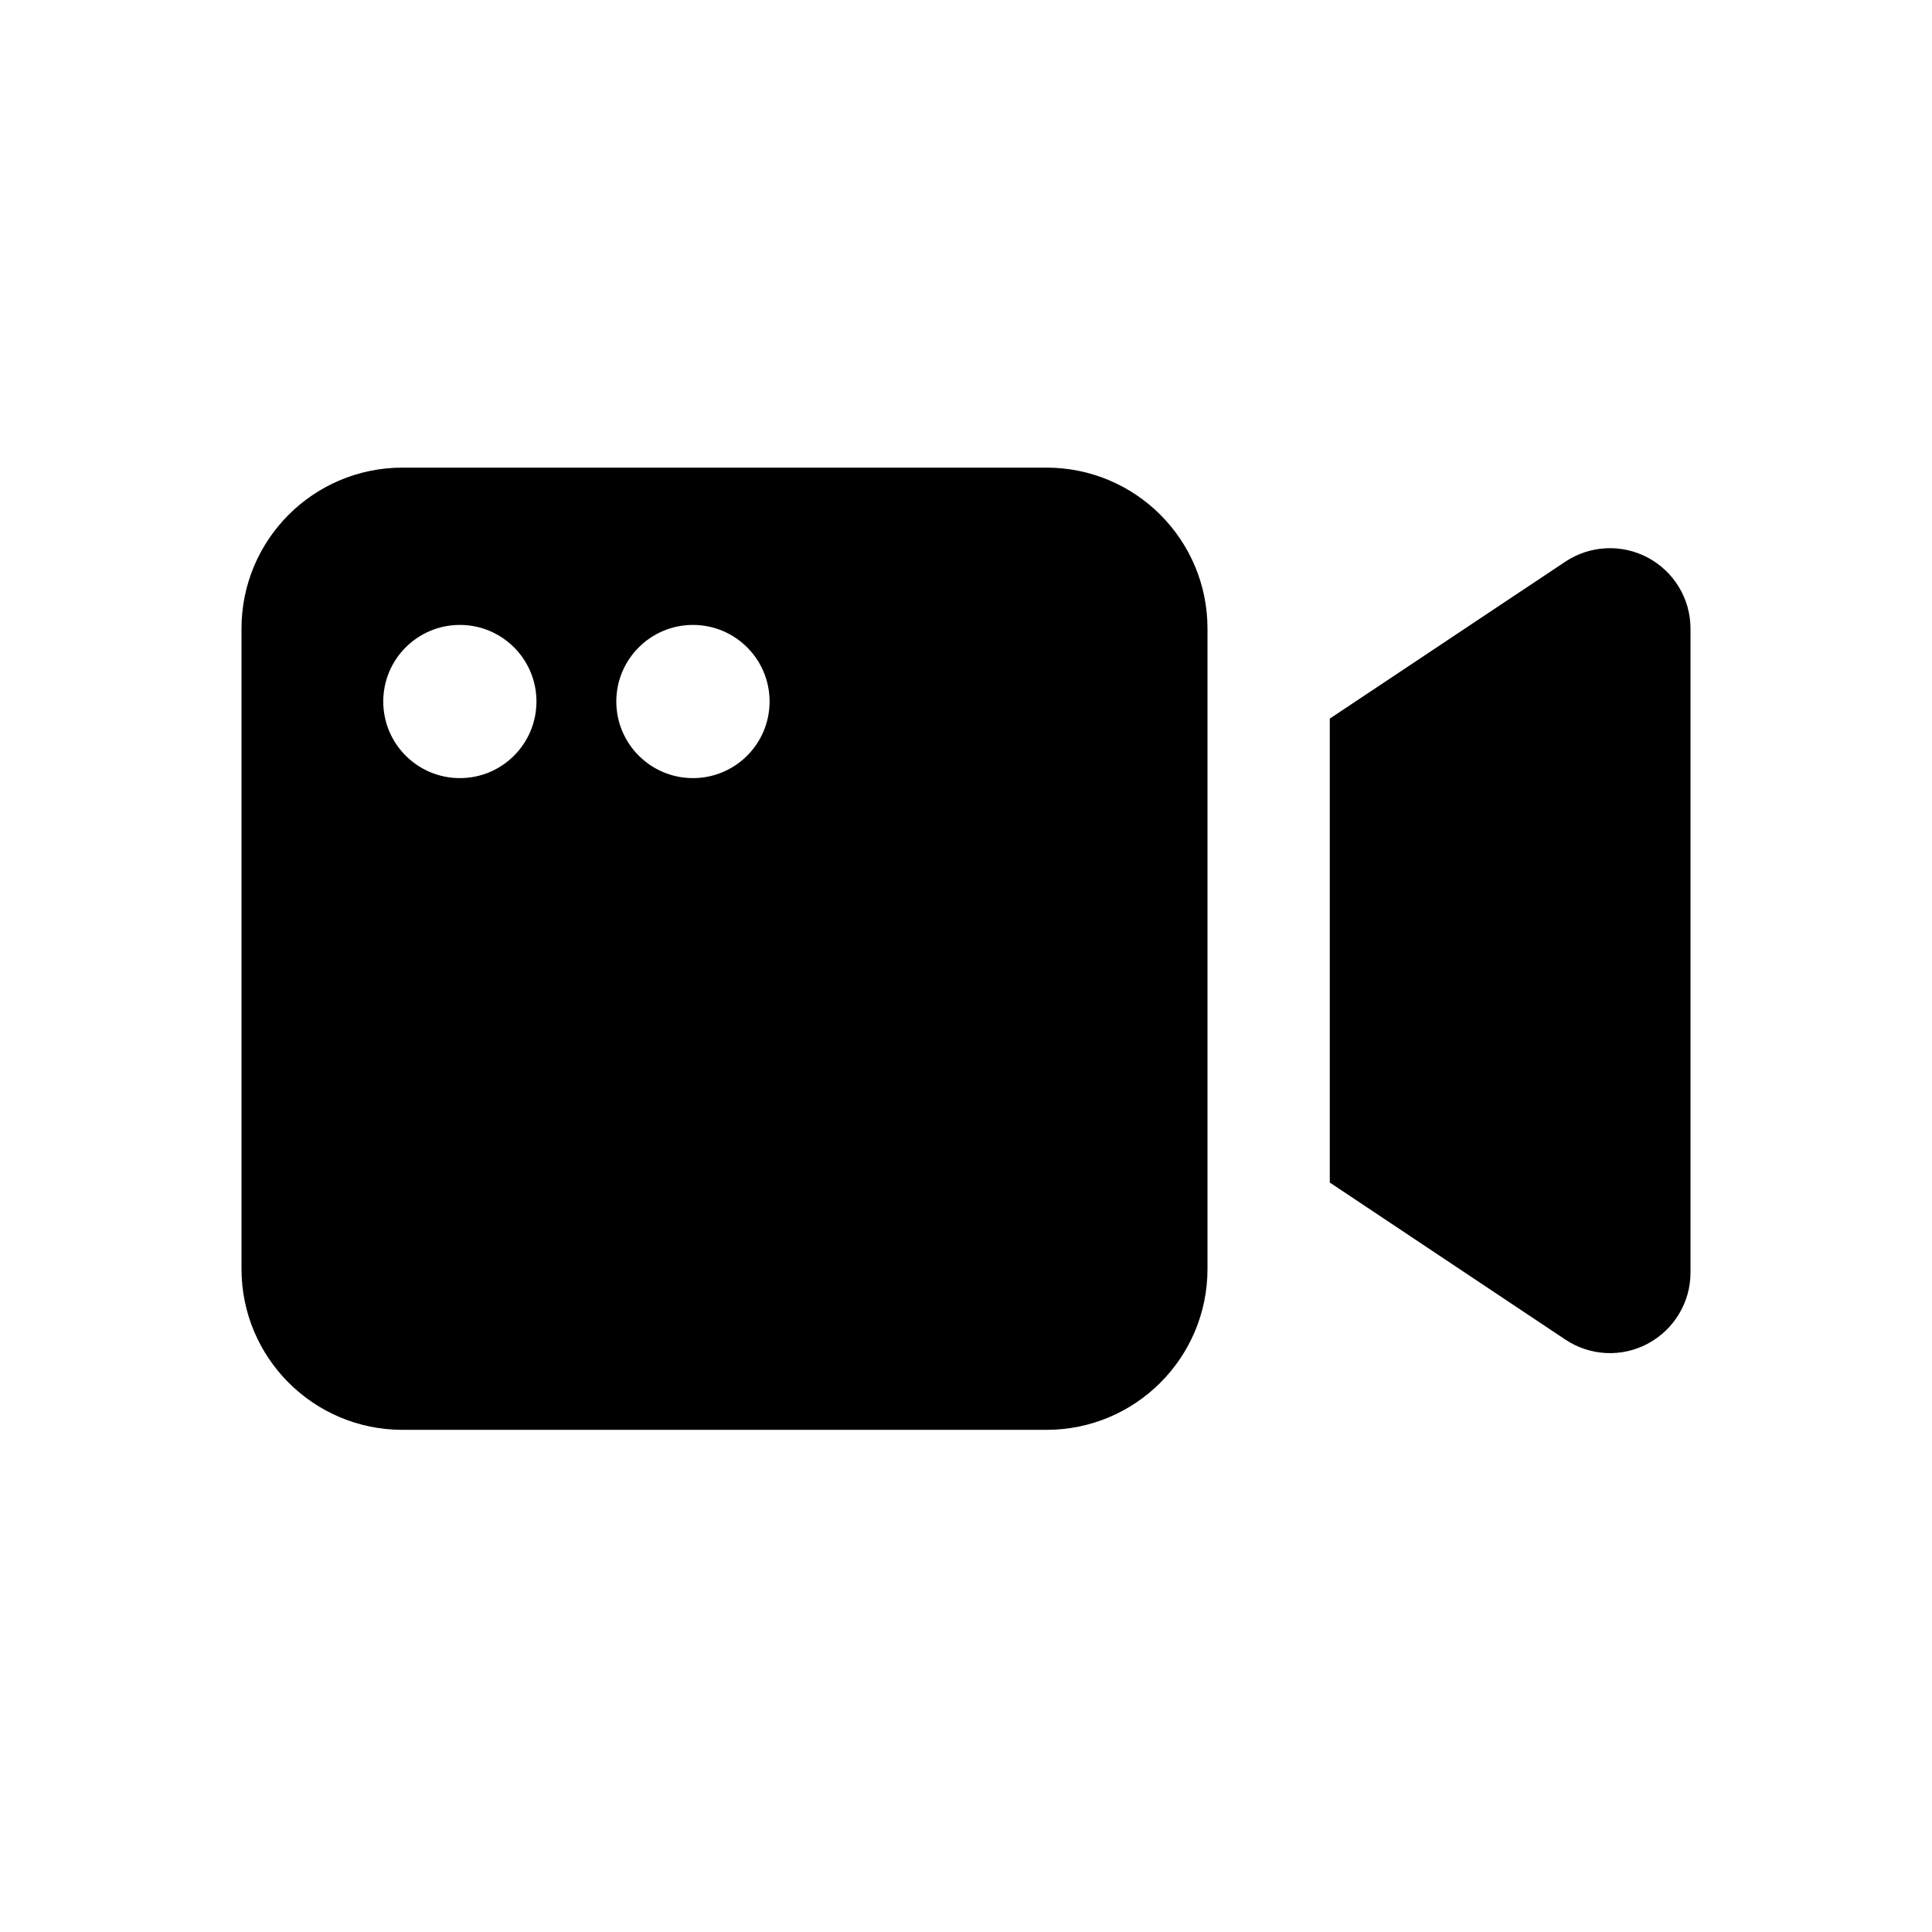
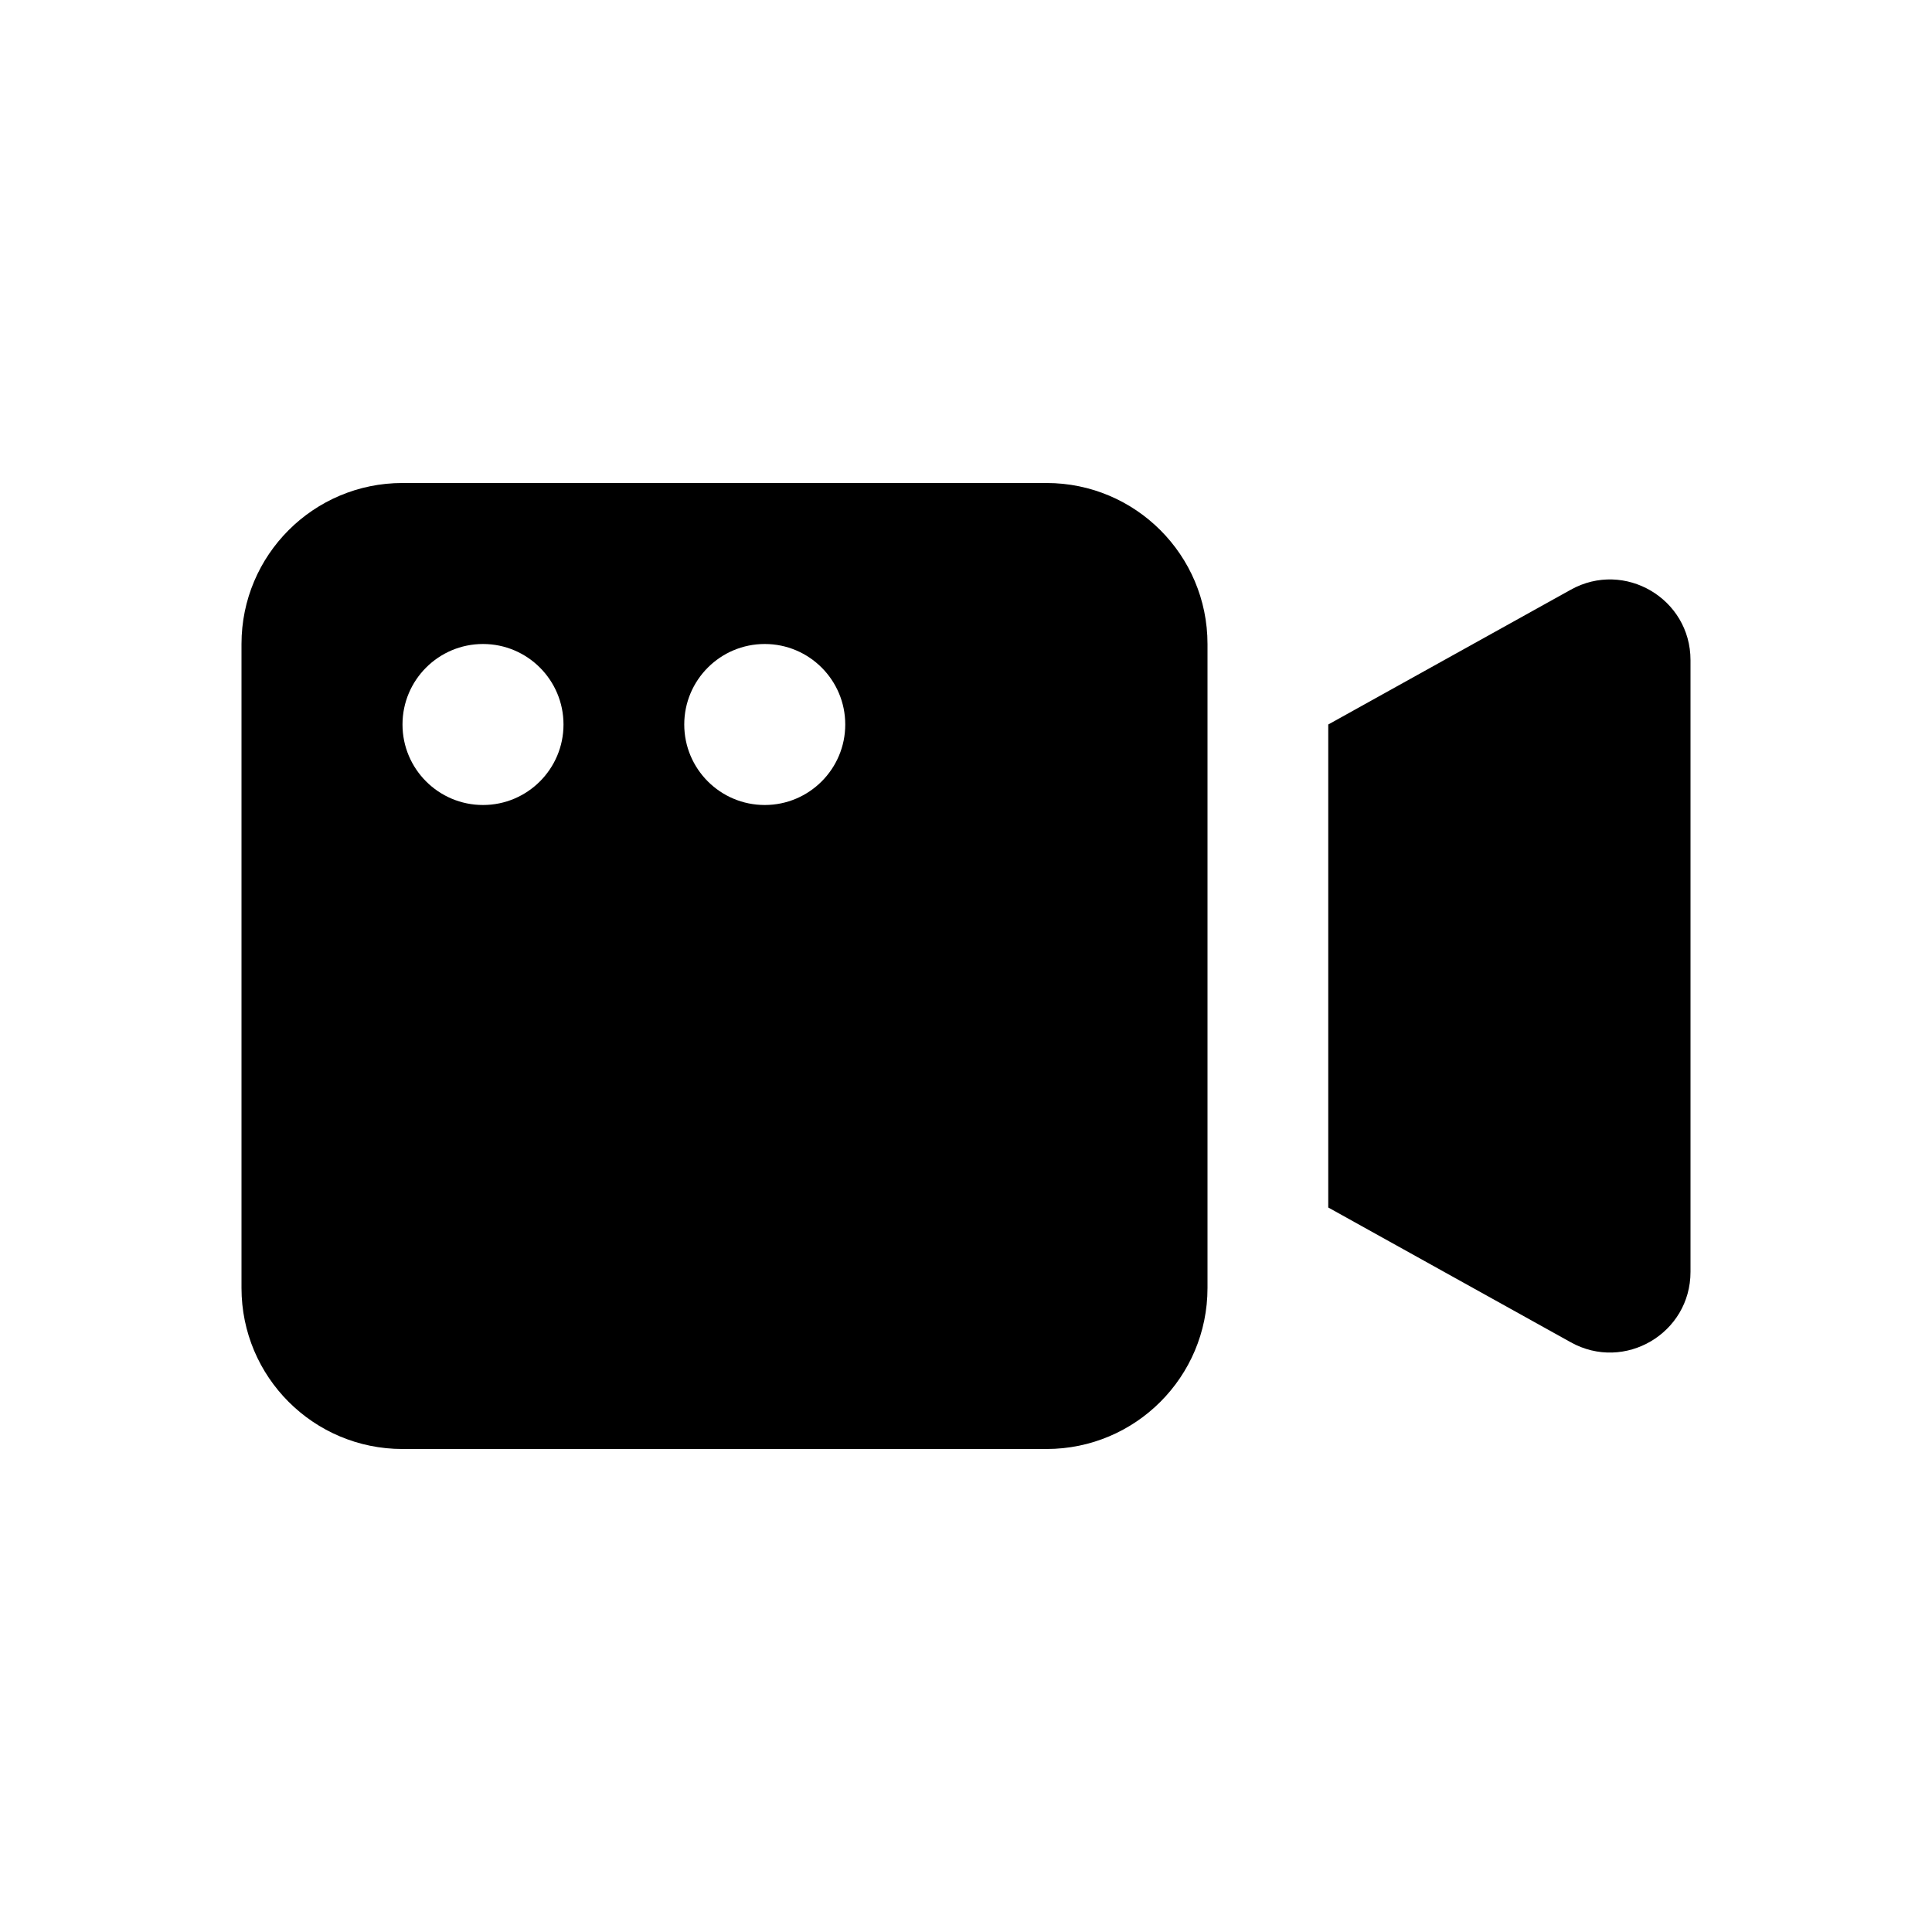
<svg xmlns="http://www.w3.org/2000/svg" width="24" height="24" viewBox="0 0 24 24" fill="none">
-   <path fill-rule="evenodd" clip-rule="evenodd" d="M5 5.809C3.895 5.809 3 6.704 3 7.809V15.762C3 16.867 3.895 17.762 5 17.762H13C14.105 17.762 15 16.867 15 15.762V7.809C15 6.704 14.105 5.809 13 5.809H5ZM5.713 9.666C6.238 9.666 6.664 9.24 6.664 8.714C6.664 8.189 6.238 7.763 5.713 7.763C5.187 7.763 4.761 8.189 4.761 8.714C4.761 9.24 5.187 9.666 5.713 9.666ZM8.608 9.666C9.134 9.666 9.56 9.24 9.56 8.714C9.56 8.189 9.134 7.763 8.608 7.763C8.083 7.763 7.656 8.189 7.656 8.714C7.656 9.24 8.083 9.666 8.608 9.666Z" fill="black" />
-   <path d="M20.472 6.928C20.797 7.103 21 7.44 21 7.809V15.809C21 16.177 20.797 16.515 20.472 16.69C20.147 16.865 19.753 16.846 19.444 16.64L16.519 14.69V8.927L19.444 6.978C19.75 6.774 20.144 6.753 20.472 6.928Z" fill="black" />
+   <path fill-rule="evenodd" clip-rule="evenodd" d="M5 6C3.895 6 3 6.895 3 8V16C3 17.105 3.895 18 5 18H13C14.105 18 15 17.105 15 16V8C15 6.895 14.105 6 13 6H5ZM5 9C5 8.448 5.448 8 6 8C6.552 8 7 8.448 7 9C7 9.552 6.552 10 6 10C5.448 10 5 9.552 5 9ZM8.5 9C8.5 8.448 8.948 8 9.5 8C10.052 8 10.5 8.448 10.5 9C10.5 9.552 10.052 10 9.5 10C8.948 10 8.5 9.552 8.5 9Z" fill="black" />
+   <path d="M16.5 9L19.514 7.325C20.181 6.955 21 7.437 21 8.2V15.8C21 16.563 20.181 17.045 19.514 16.675L16.5 15V9Z" fill="black" />
</svg>
